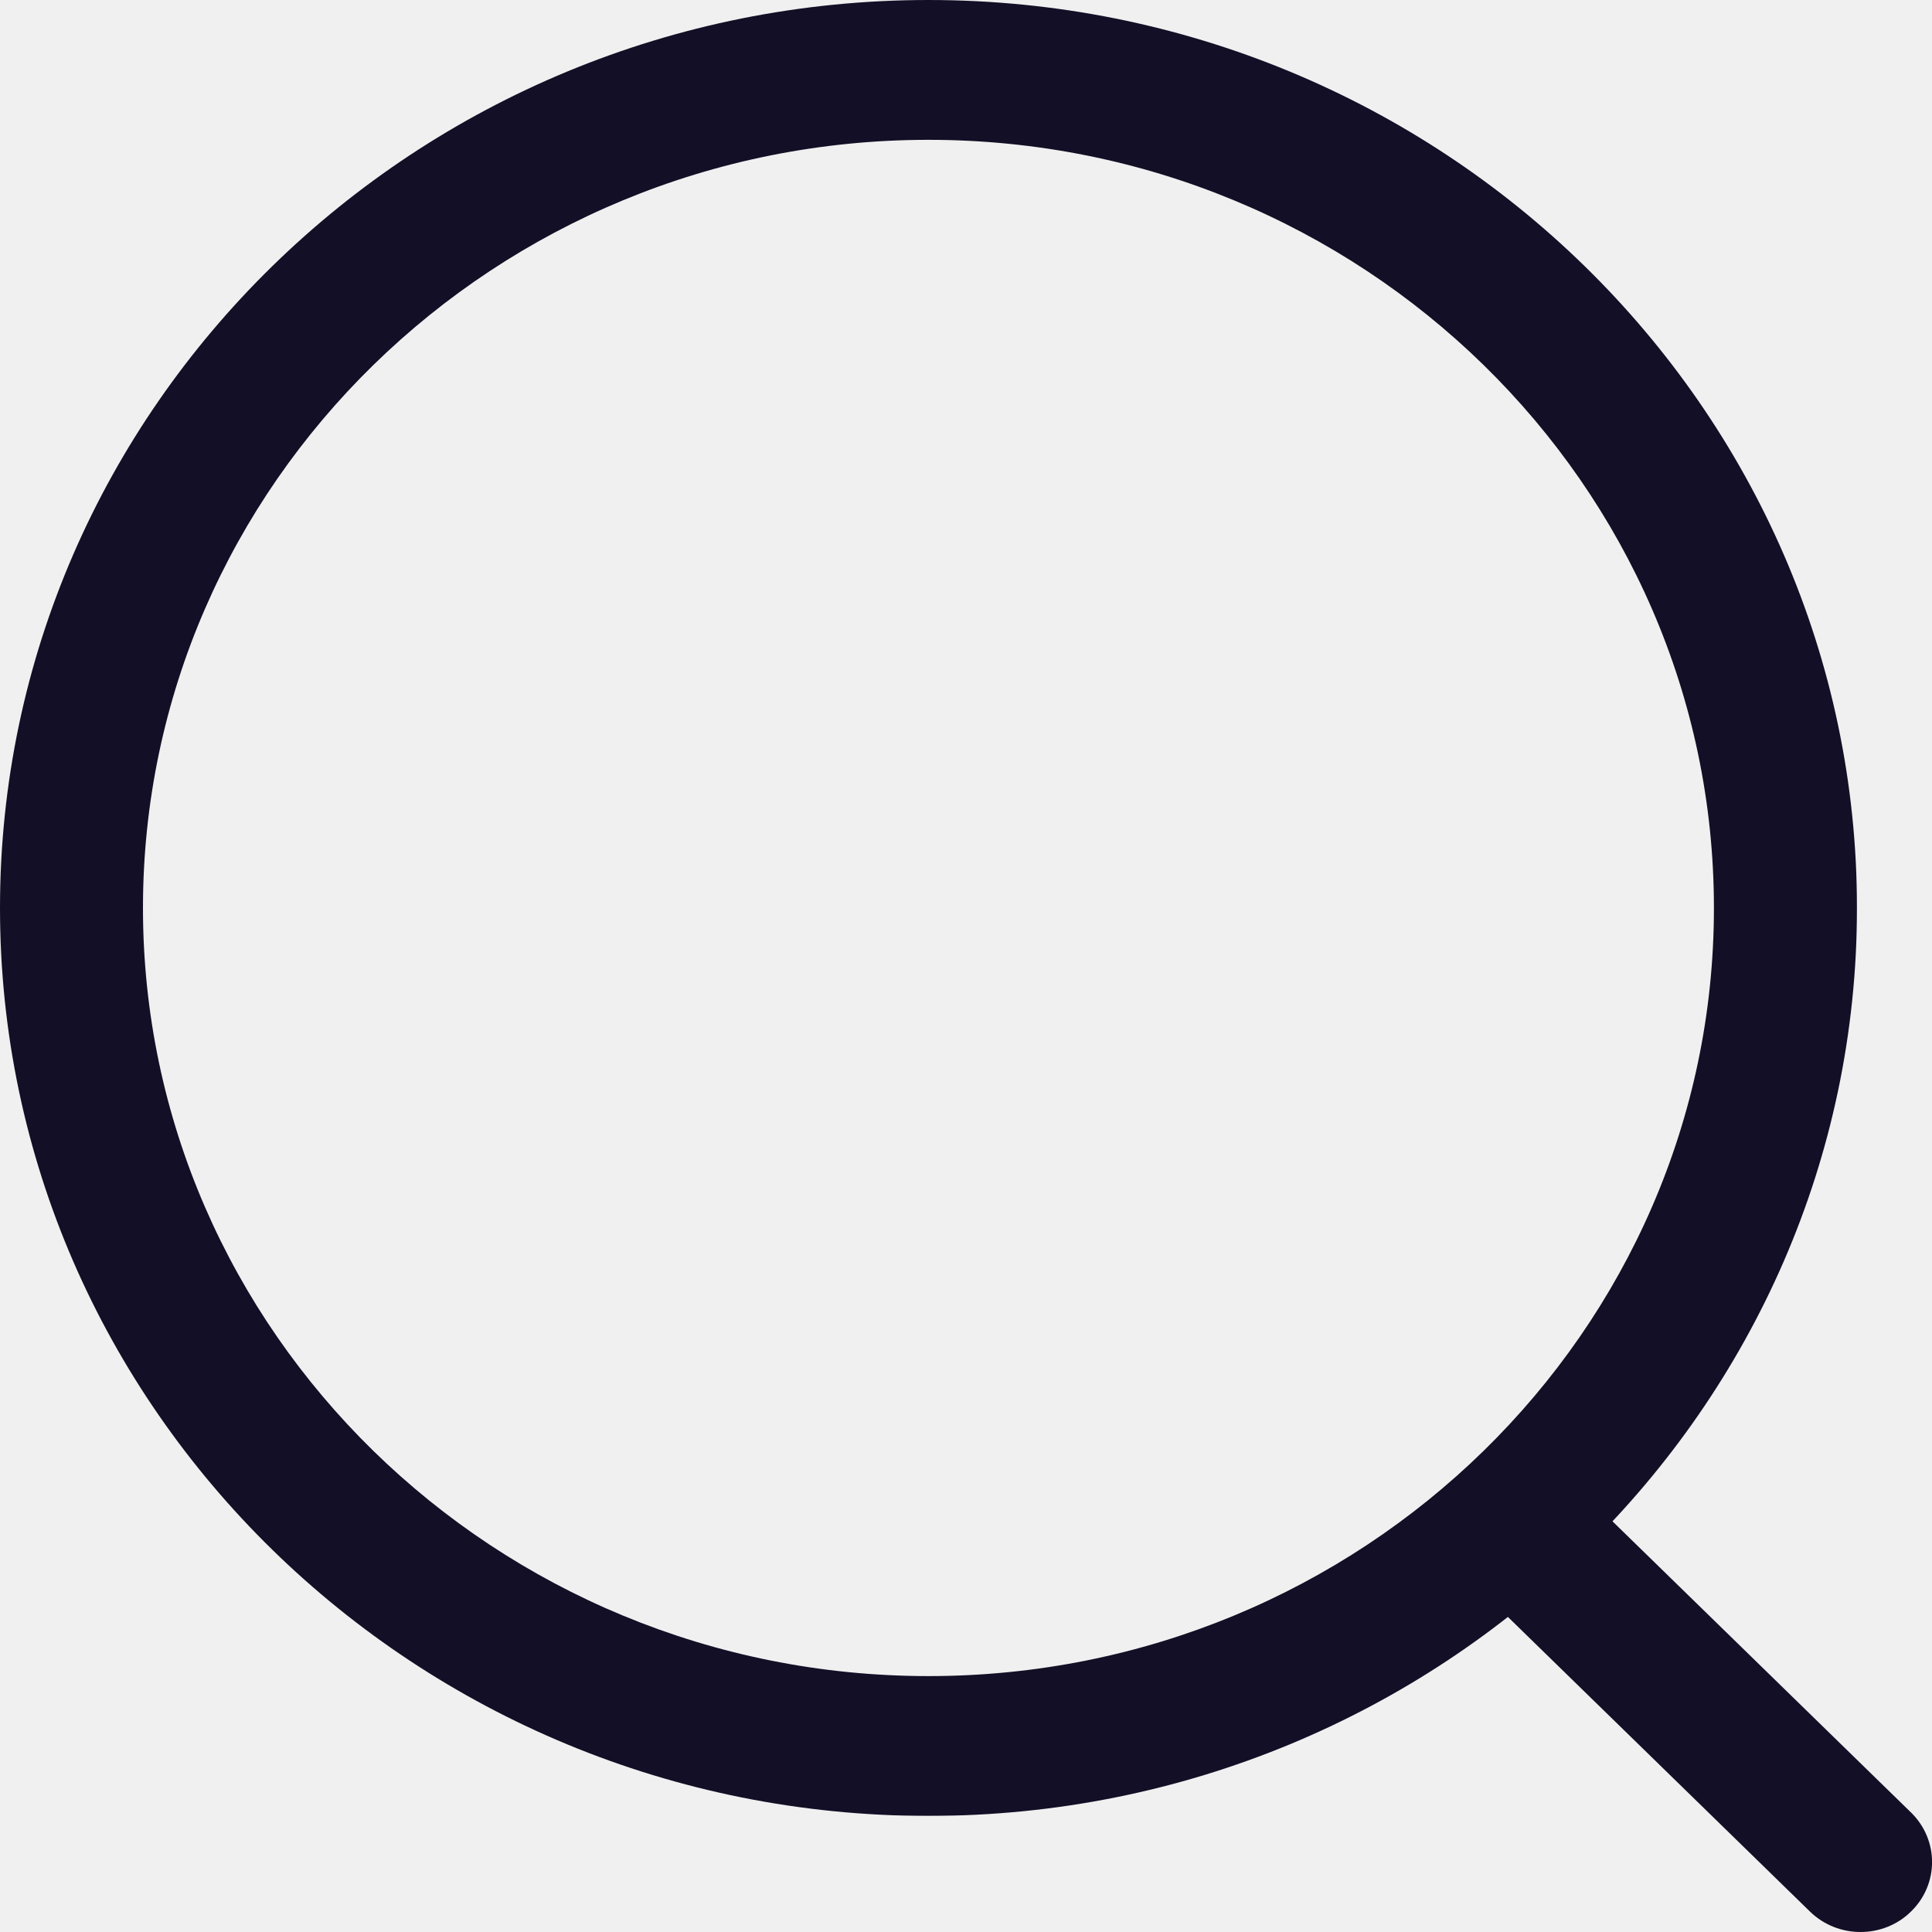
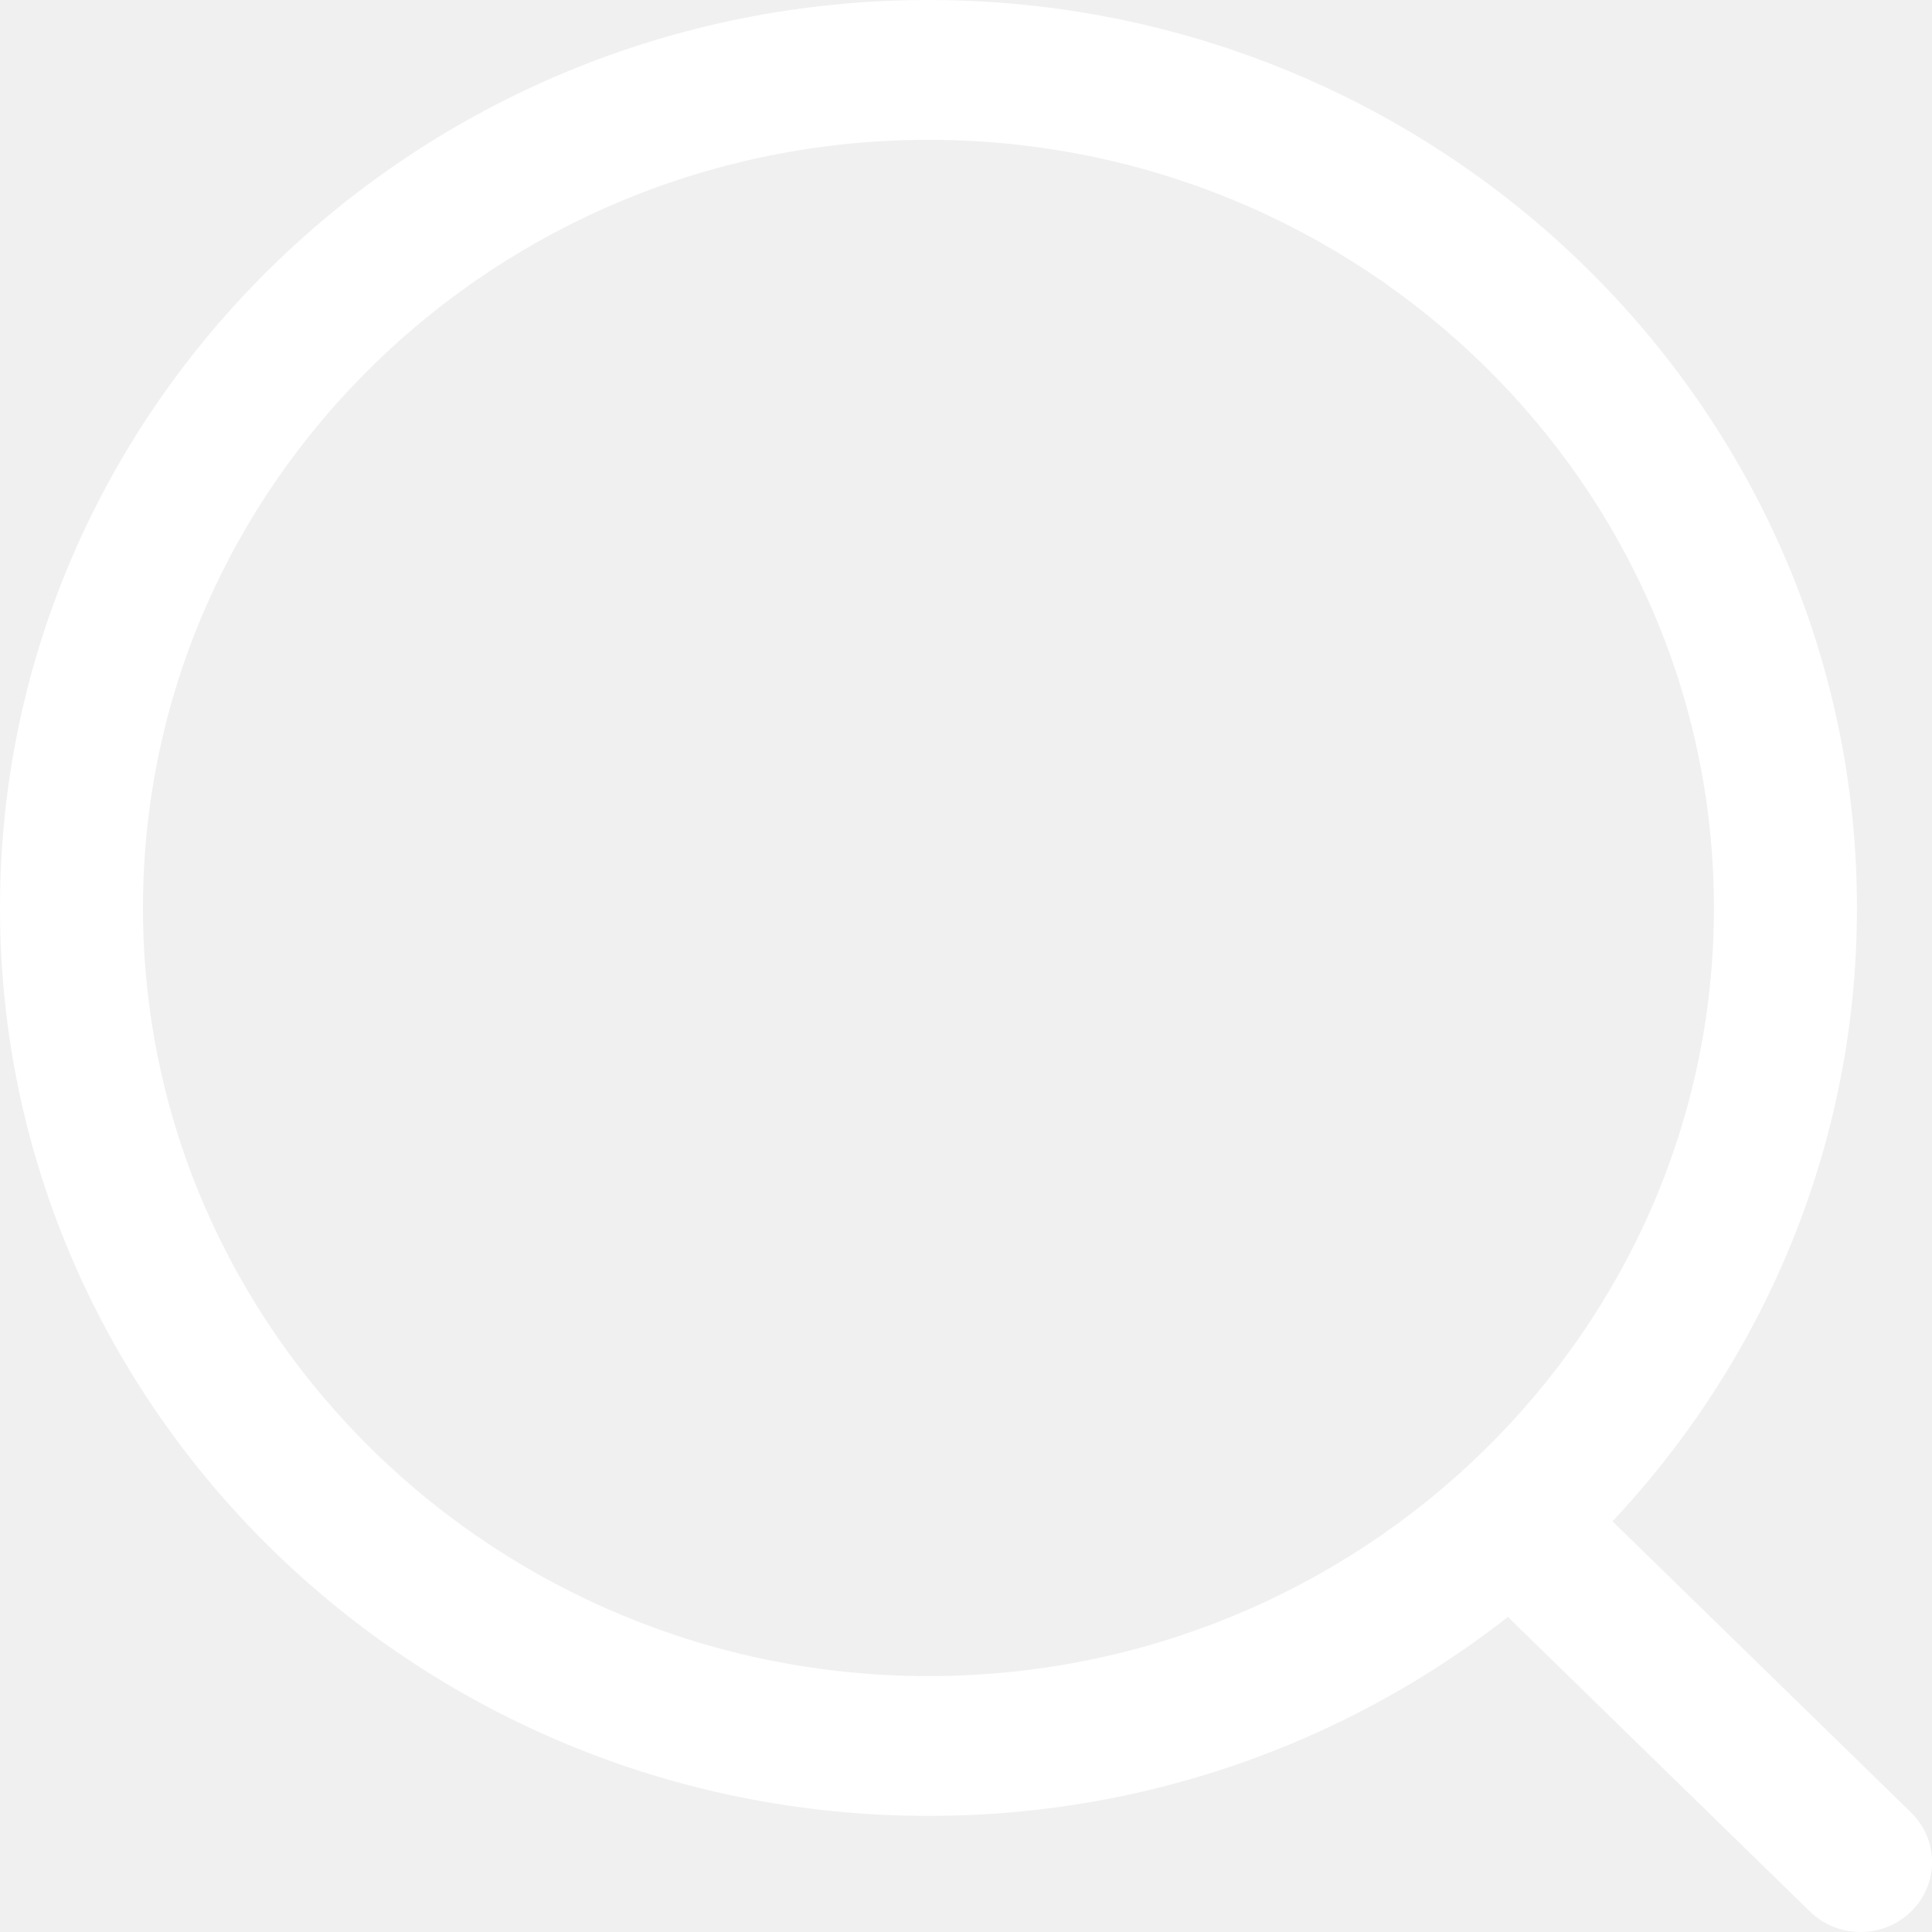
- <svg xmlns="http://www.w3.org/2000/svg" width="24" height="24" viewBox="0 0 24 24" fill="#F2F0F0">
+ <svg xmlns="http://www.w3.org/2000/svg" width="24" height="24" viewBox="0 0 24 24" fill="#fff">
  <mask id="mask0_1152_3191" style="mask-type:alpha" maskUnits="userSpaceOnUse" x="0" y="0" width="24" height="23">
-     <path fill-rule="evenodd" clip-rule="evenodd" d="M0 0H23.068V22.558H0V0Z" fill="white" />
+     <path fill-rule="evenodd" clip-rule="evenodd" d="M0 0H23.068V22.558H0V0Z" fill="#fff" />
  </mask>
  <g mask="url(#mask0_1152_3191)">
-     <path fill-rule="evenodd" clip-rule="evenodd" d="M11.534 1.737C6.154 1.737 1.776 6.017 1.776 11.279C1.776 16.54 6.154 20.821 11.534 20.821C16.914 20.821 21.291 16.54 21.291 11.279C21.291 6.017 16.914 1.737 11.534 1.737M11.534 22.558C5.174 22.558 -0 17.498 -0 11.279C-0 5.059 5.174 0 11.534 0C17.894 0 23.068 5.059 23.068 11.279C23.068 17.498 17.894 22.558 11.534 22.558" fill="#130F26" />
+     <path fill-rule="evenodd" clip-rule="evenodd" d="M11.534 1.737C6.154 1.737 1.776 6.017 1.776 11.279C1.776 16.54 6.154 20.821 11.534 20.821C16.914 20.821 21.291 16.54 21.291 11.279C21.291 6.017 16.914 1.737 11.534 1.737M11.534 22.558C5.174 22.558 -0 17.498 -0 11.279C-0 5.059 5.174 0 11.534 0C17.894 0 23.068 5.059 23.068 11.279C23.068 17.498 17.894 22.558 11.534 22.558" fill="#fff" />
  </g>
  <mask id="mask1_1152_3191" style="mask-type:alpha" maskUnits="userSpaceOnUse" x="18" y="18" width="6" height="6">
-     <path fill-rule="evenodd" clip-rule="evenodd" d="M18.05 18.192H24V24H18.05V18.192Z" fill="white" />
+     <path fill-rule="evenodd" clip-rule="evenodd" d="M18.05 18.192H24V24H18.05V18.192Z" fill="#fff" />
  </mask>
  <g mask="url(#mask1_1152_3191)">
-     <path fill-rule="evenodd" clip-rule="evenodd" d="M23.112 24C22.886 24 22.658 23.916 22.484 23.746L18.311 19.676C17.963 19.337 17.962 18.787 18.309 18.448C18.655 18.106 19.218 18.108 19.566 18.445L23.74 22.516C24.087 22.856 24.088 23.405 23.741 23.744C23.568 23.916 23.339 24 23.112 24" fill="#130F26" />
+     <path fill-rule="evenodd" clip-rule="evenodd" d="M23.112 24C22.886 24 22.658 23.916 22.484 23.746L18.311 19.676C17.963 19.337 17.962 18.787 18.309 18.448C18.655 18.106 19.218 18.108 19.566 18.445L23.74 22.516C24.087 22.856 24.088 23.405 23.741 23.744C23.568 23.916 23.339 24 23.112 24" fill="#fff" />
  </g>
</svg>
